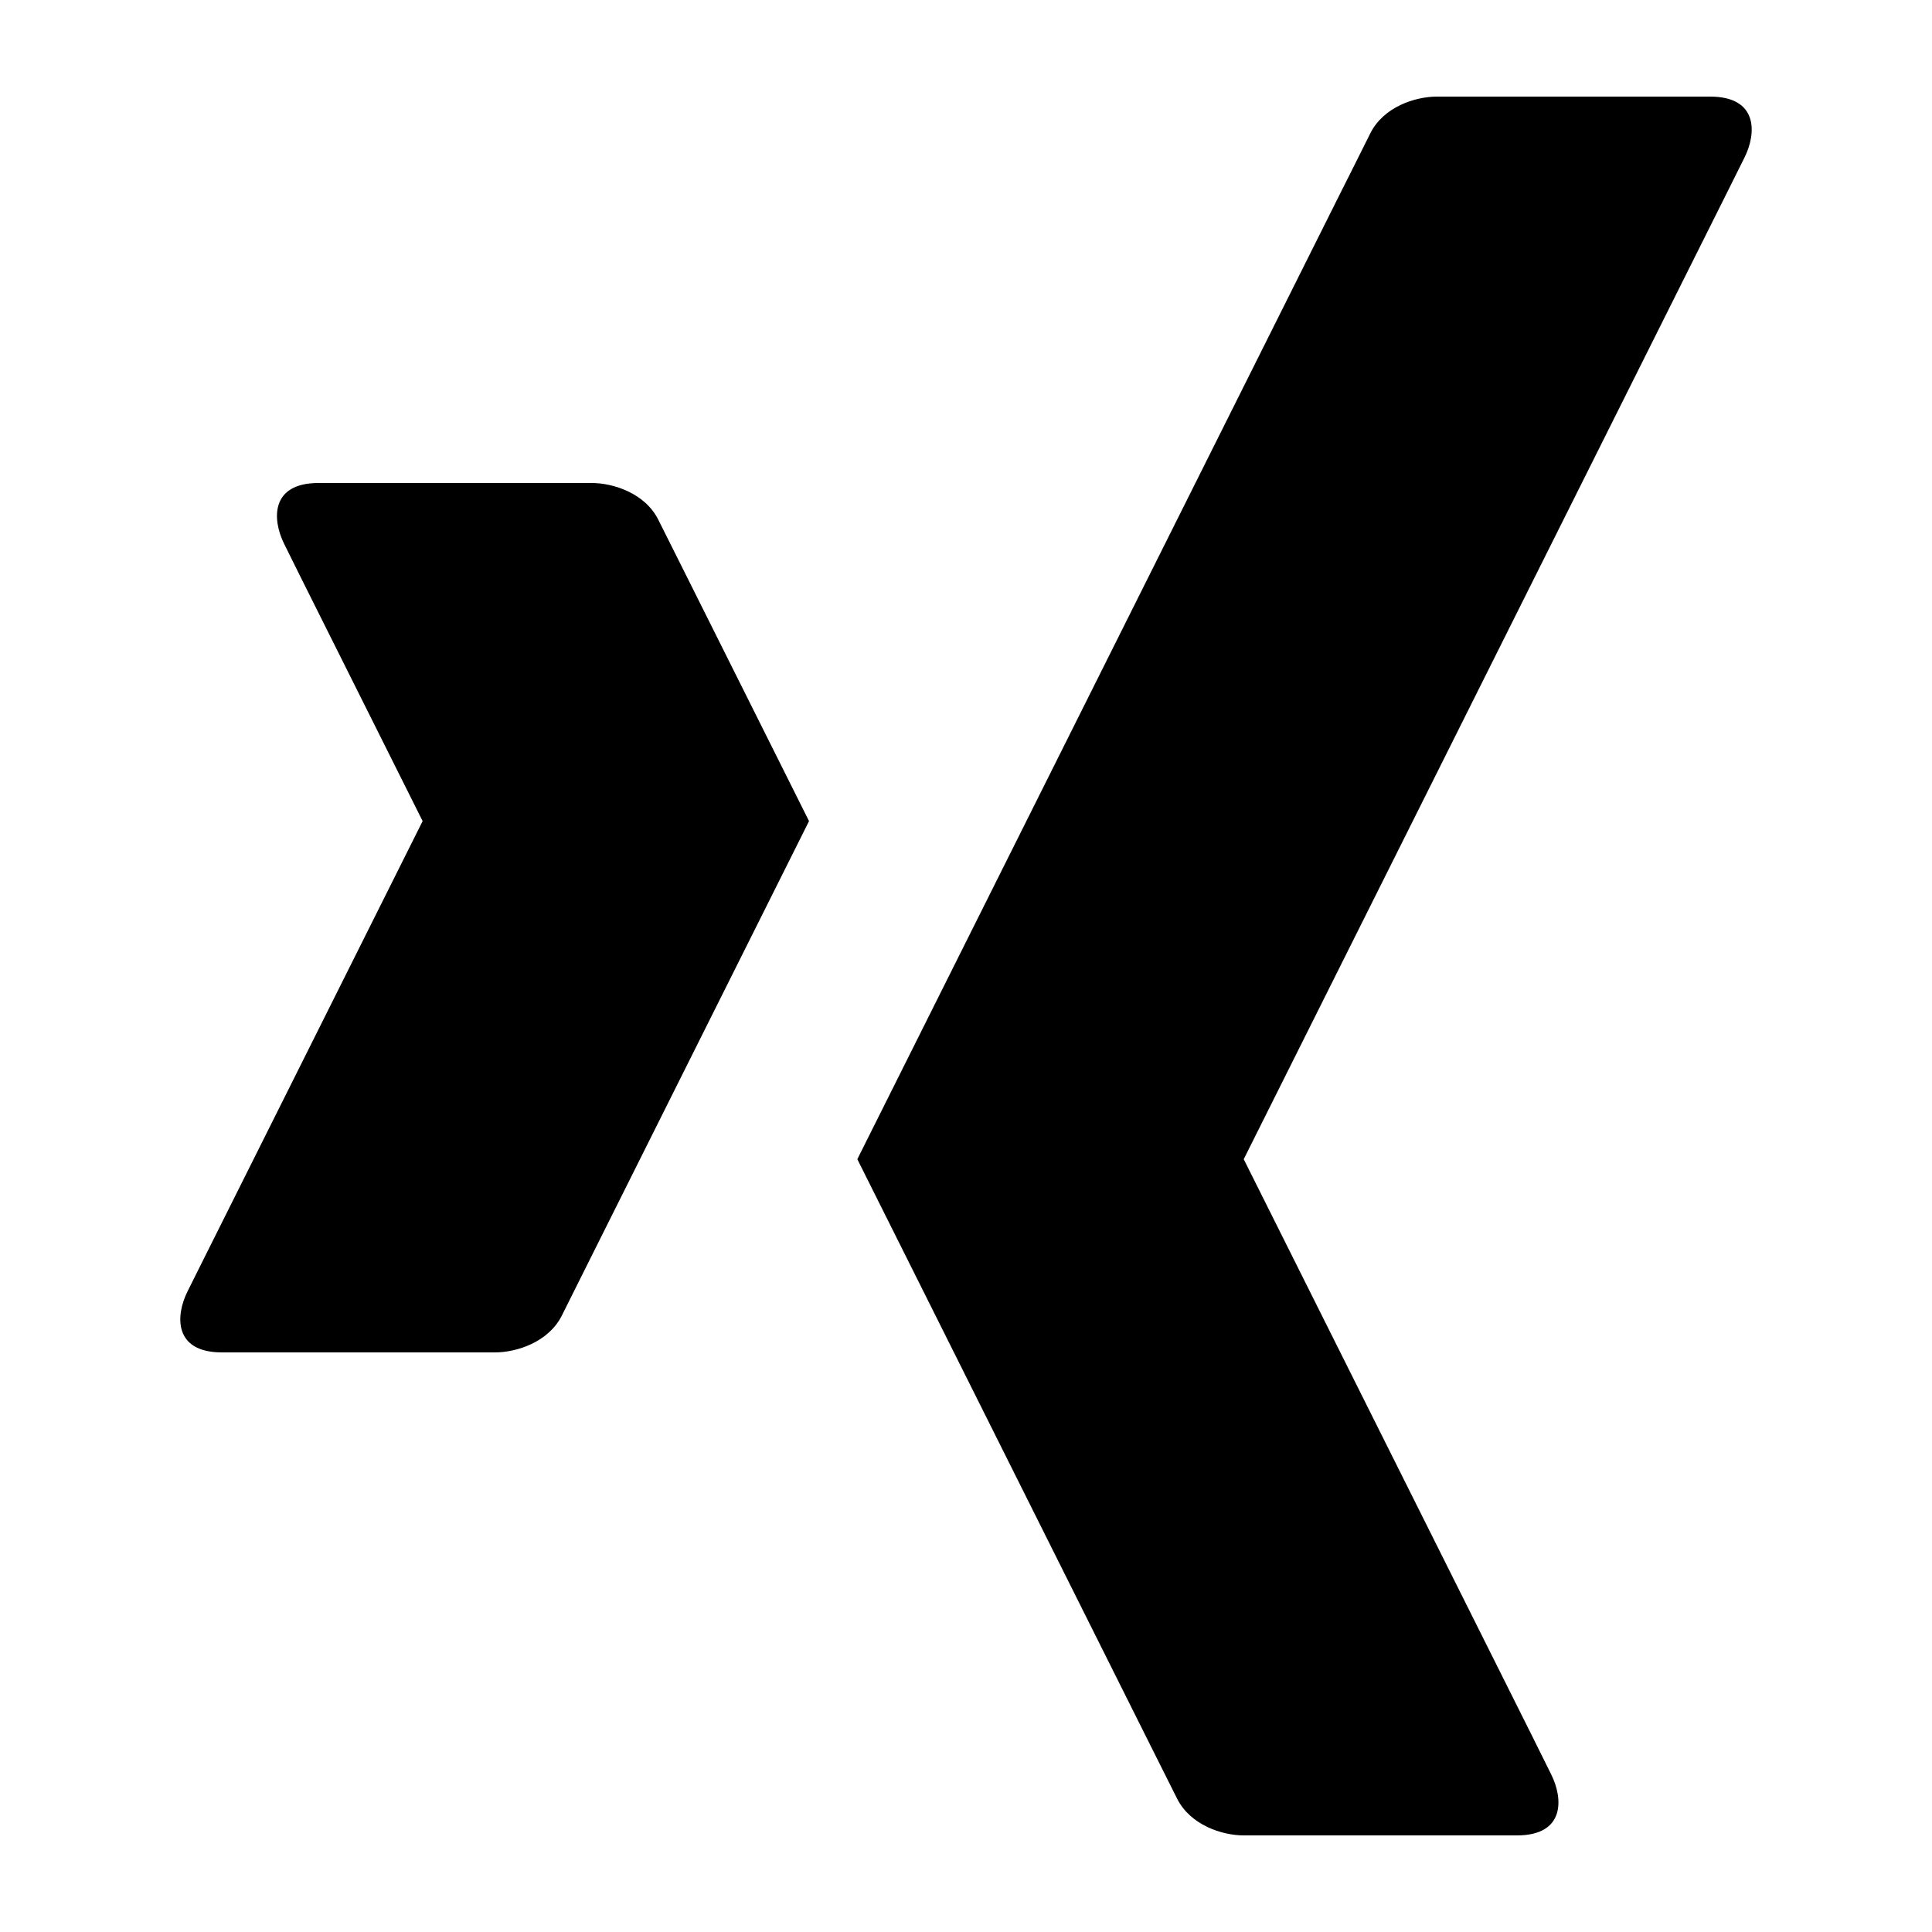
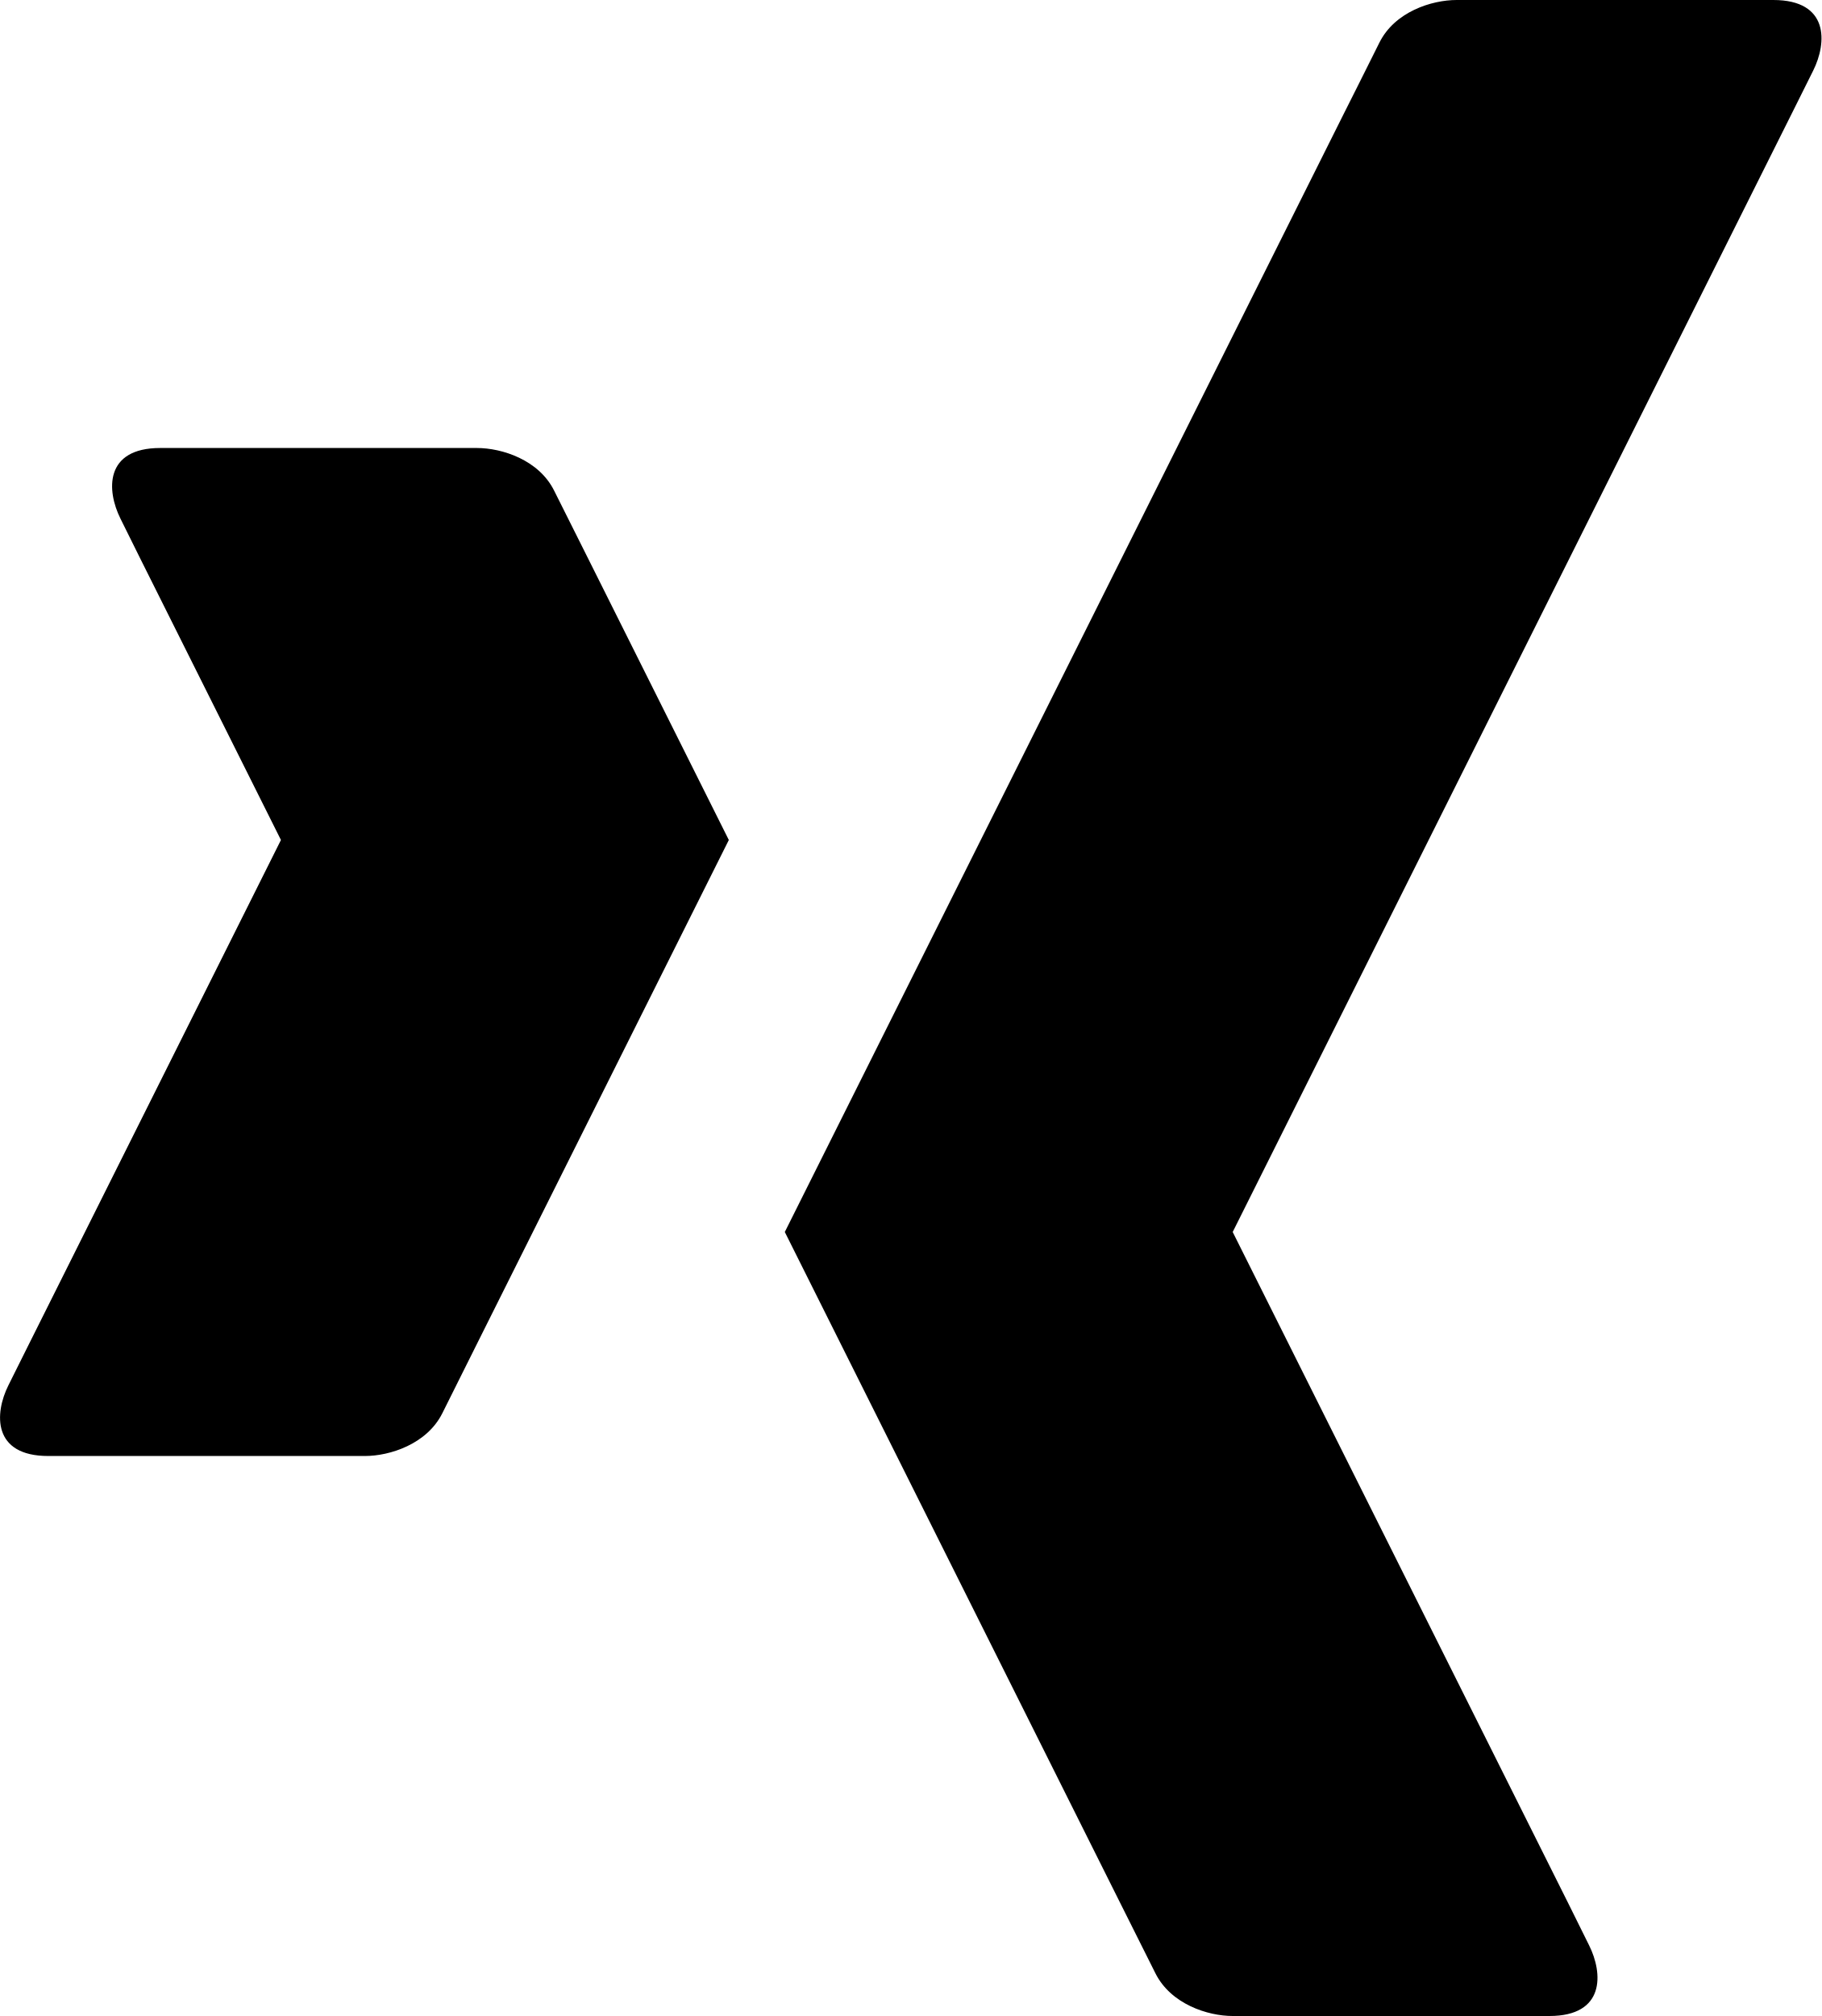
- <svg xmlns="http://www.w3.org/2000/svg" viewBox="0 0 20 20">
+ <svg xmlns="http://www.w3.org/2000/svg" viewBox="1.866 1 16.267 18">
  <path d="M17.703 1h-2.828c-.223 0-.553.105-.69.381s-.31.619-.31.619l-5 10 3 6 .31.619c.138.275.467.381.69.381h2.828c.5 0 .48-.381.355-.631L15.875 18l-3-6 5-10 .184-.369c.125-.25.144-.631-.356-.631zM6.815 5.381C6.678 5.105 6.348 5 6.125 5H3.297c-.5 0-.48.381-.355.631L3.125 6l1.25 2.5-2.25 4.5-.184.369c-.125.25-.144.631.356.631h2.828c.223 0 .553-.106.691-.381L6.125 13l2.25-4.5L7.125 6l-.31-.619z" />
</svg>
